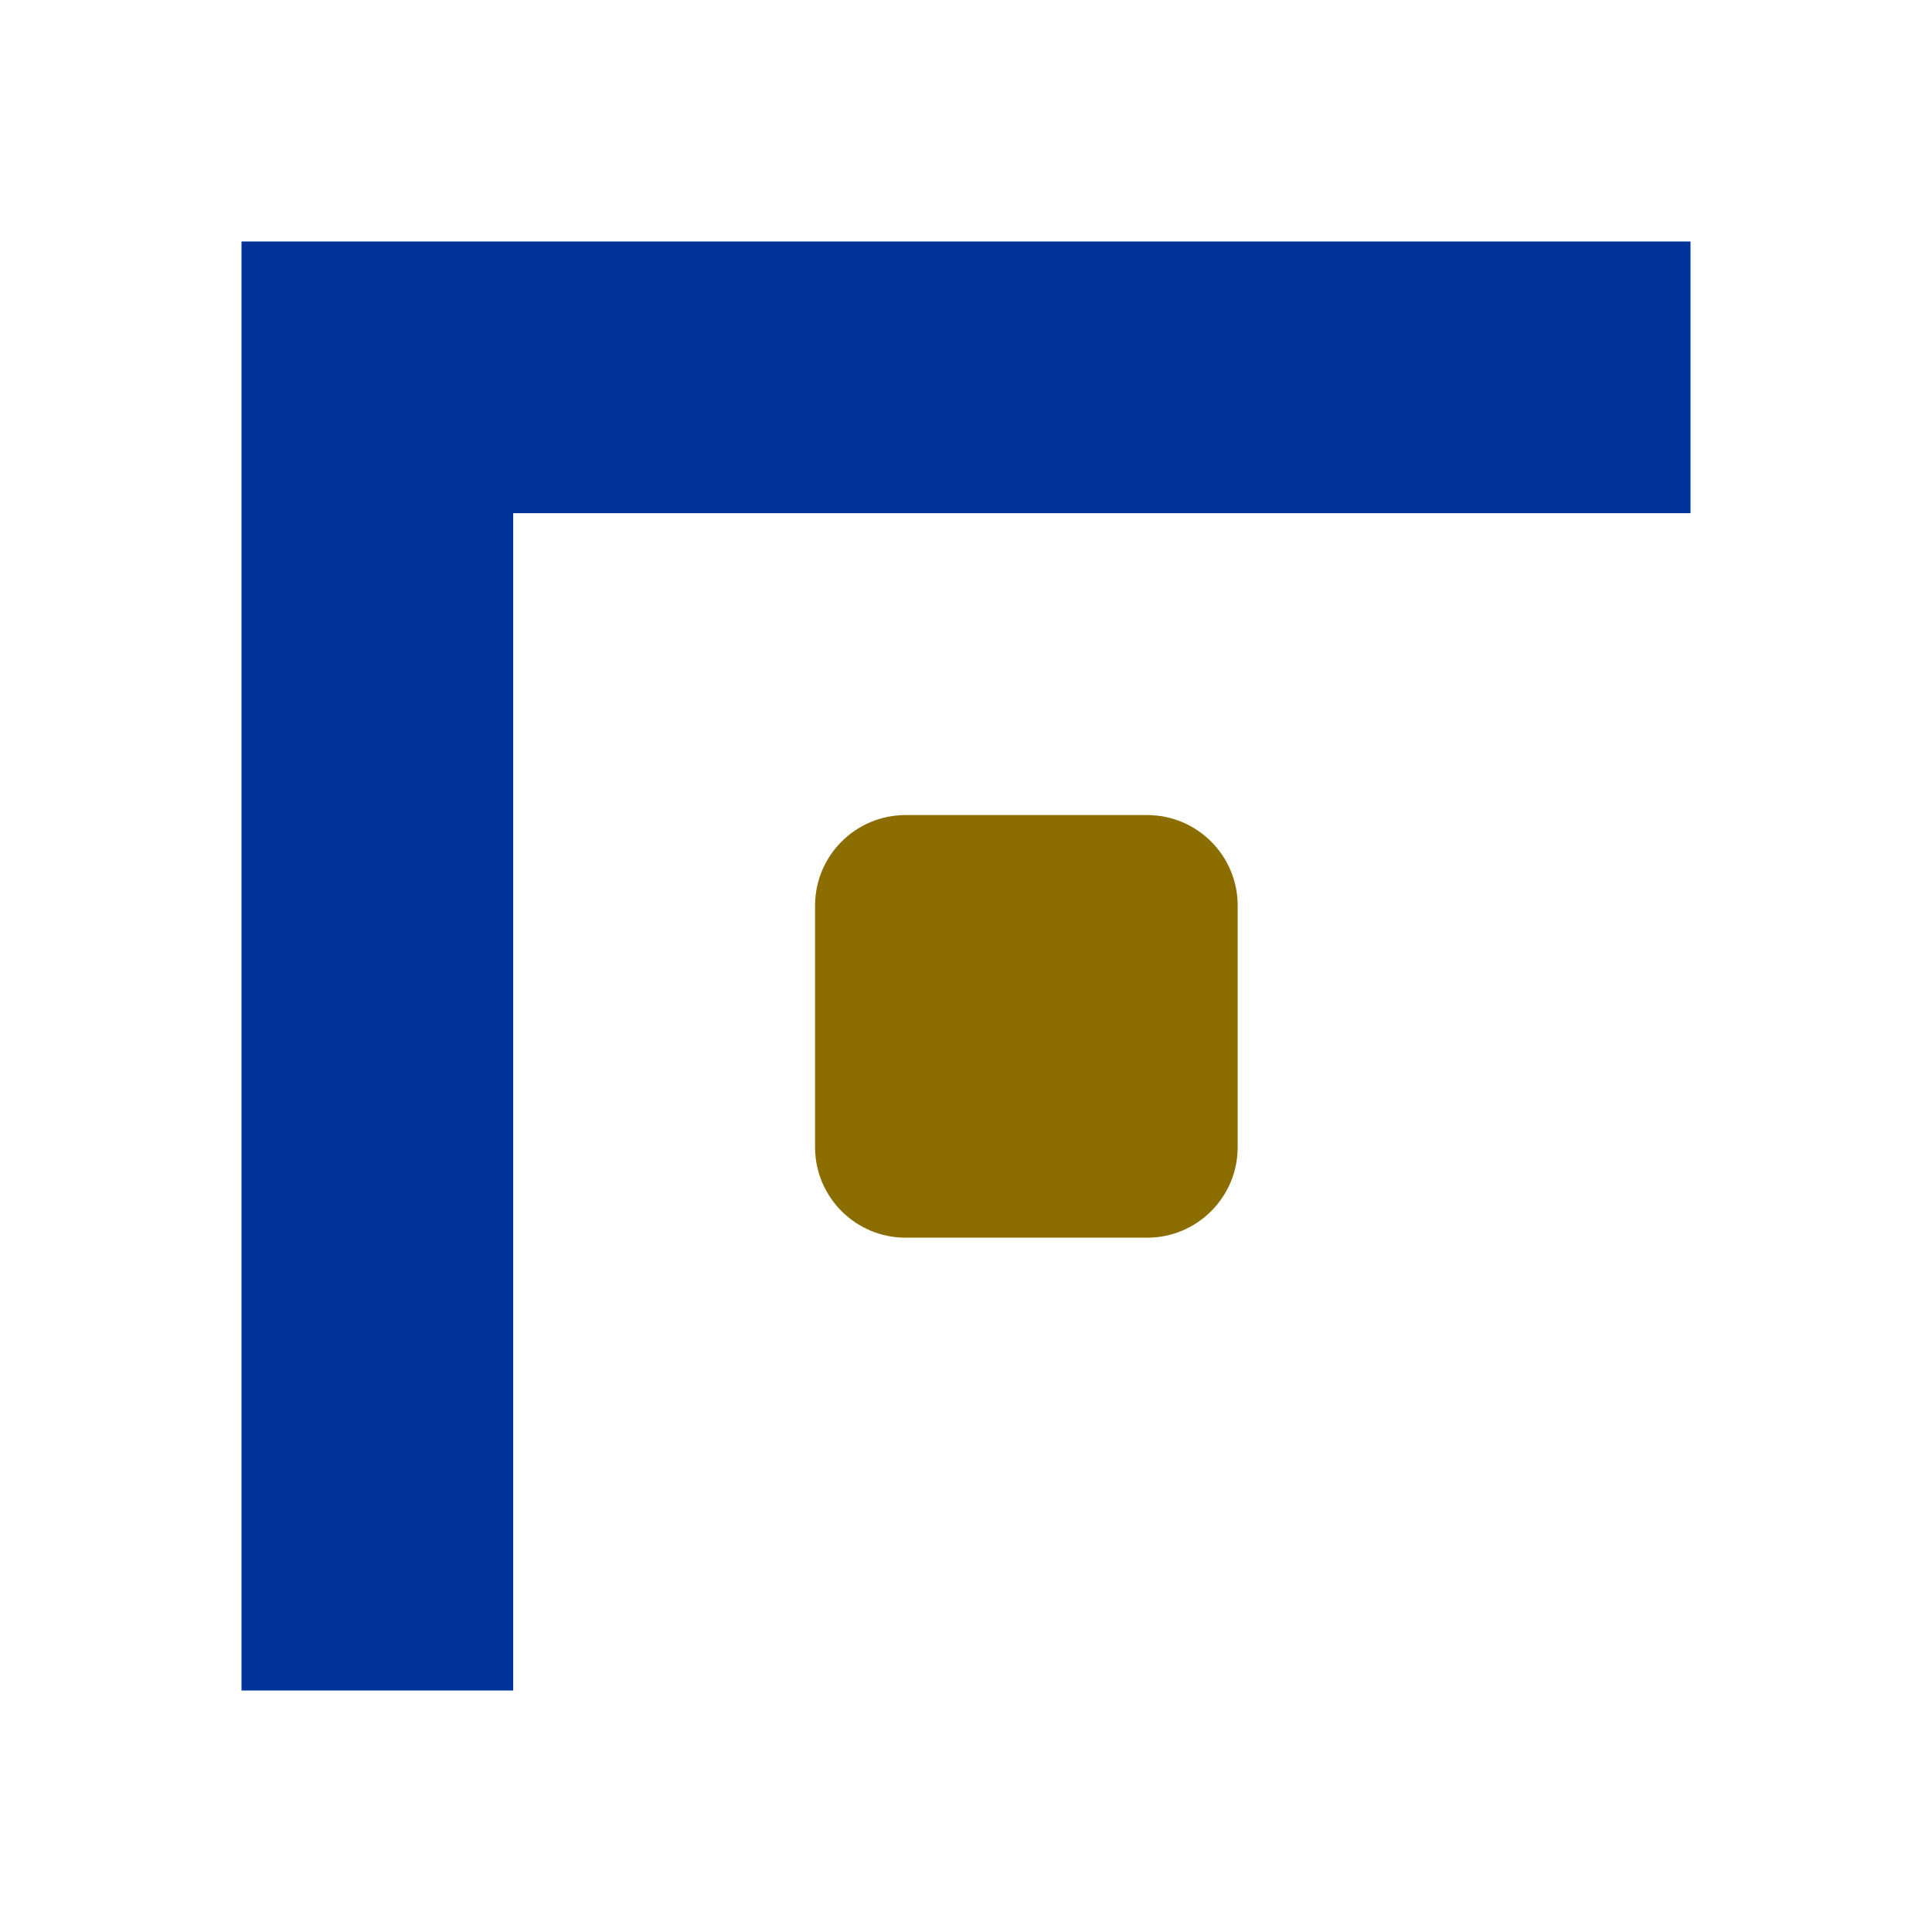
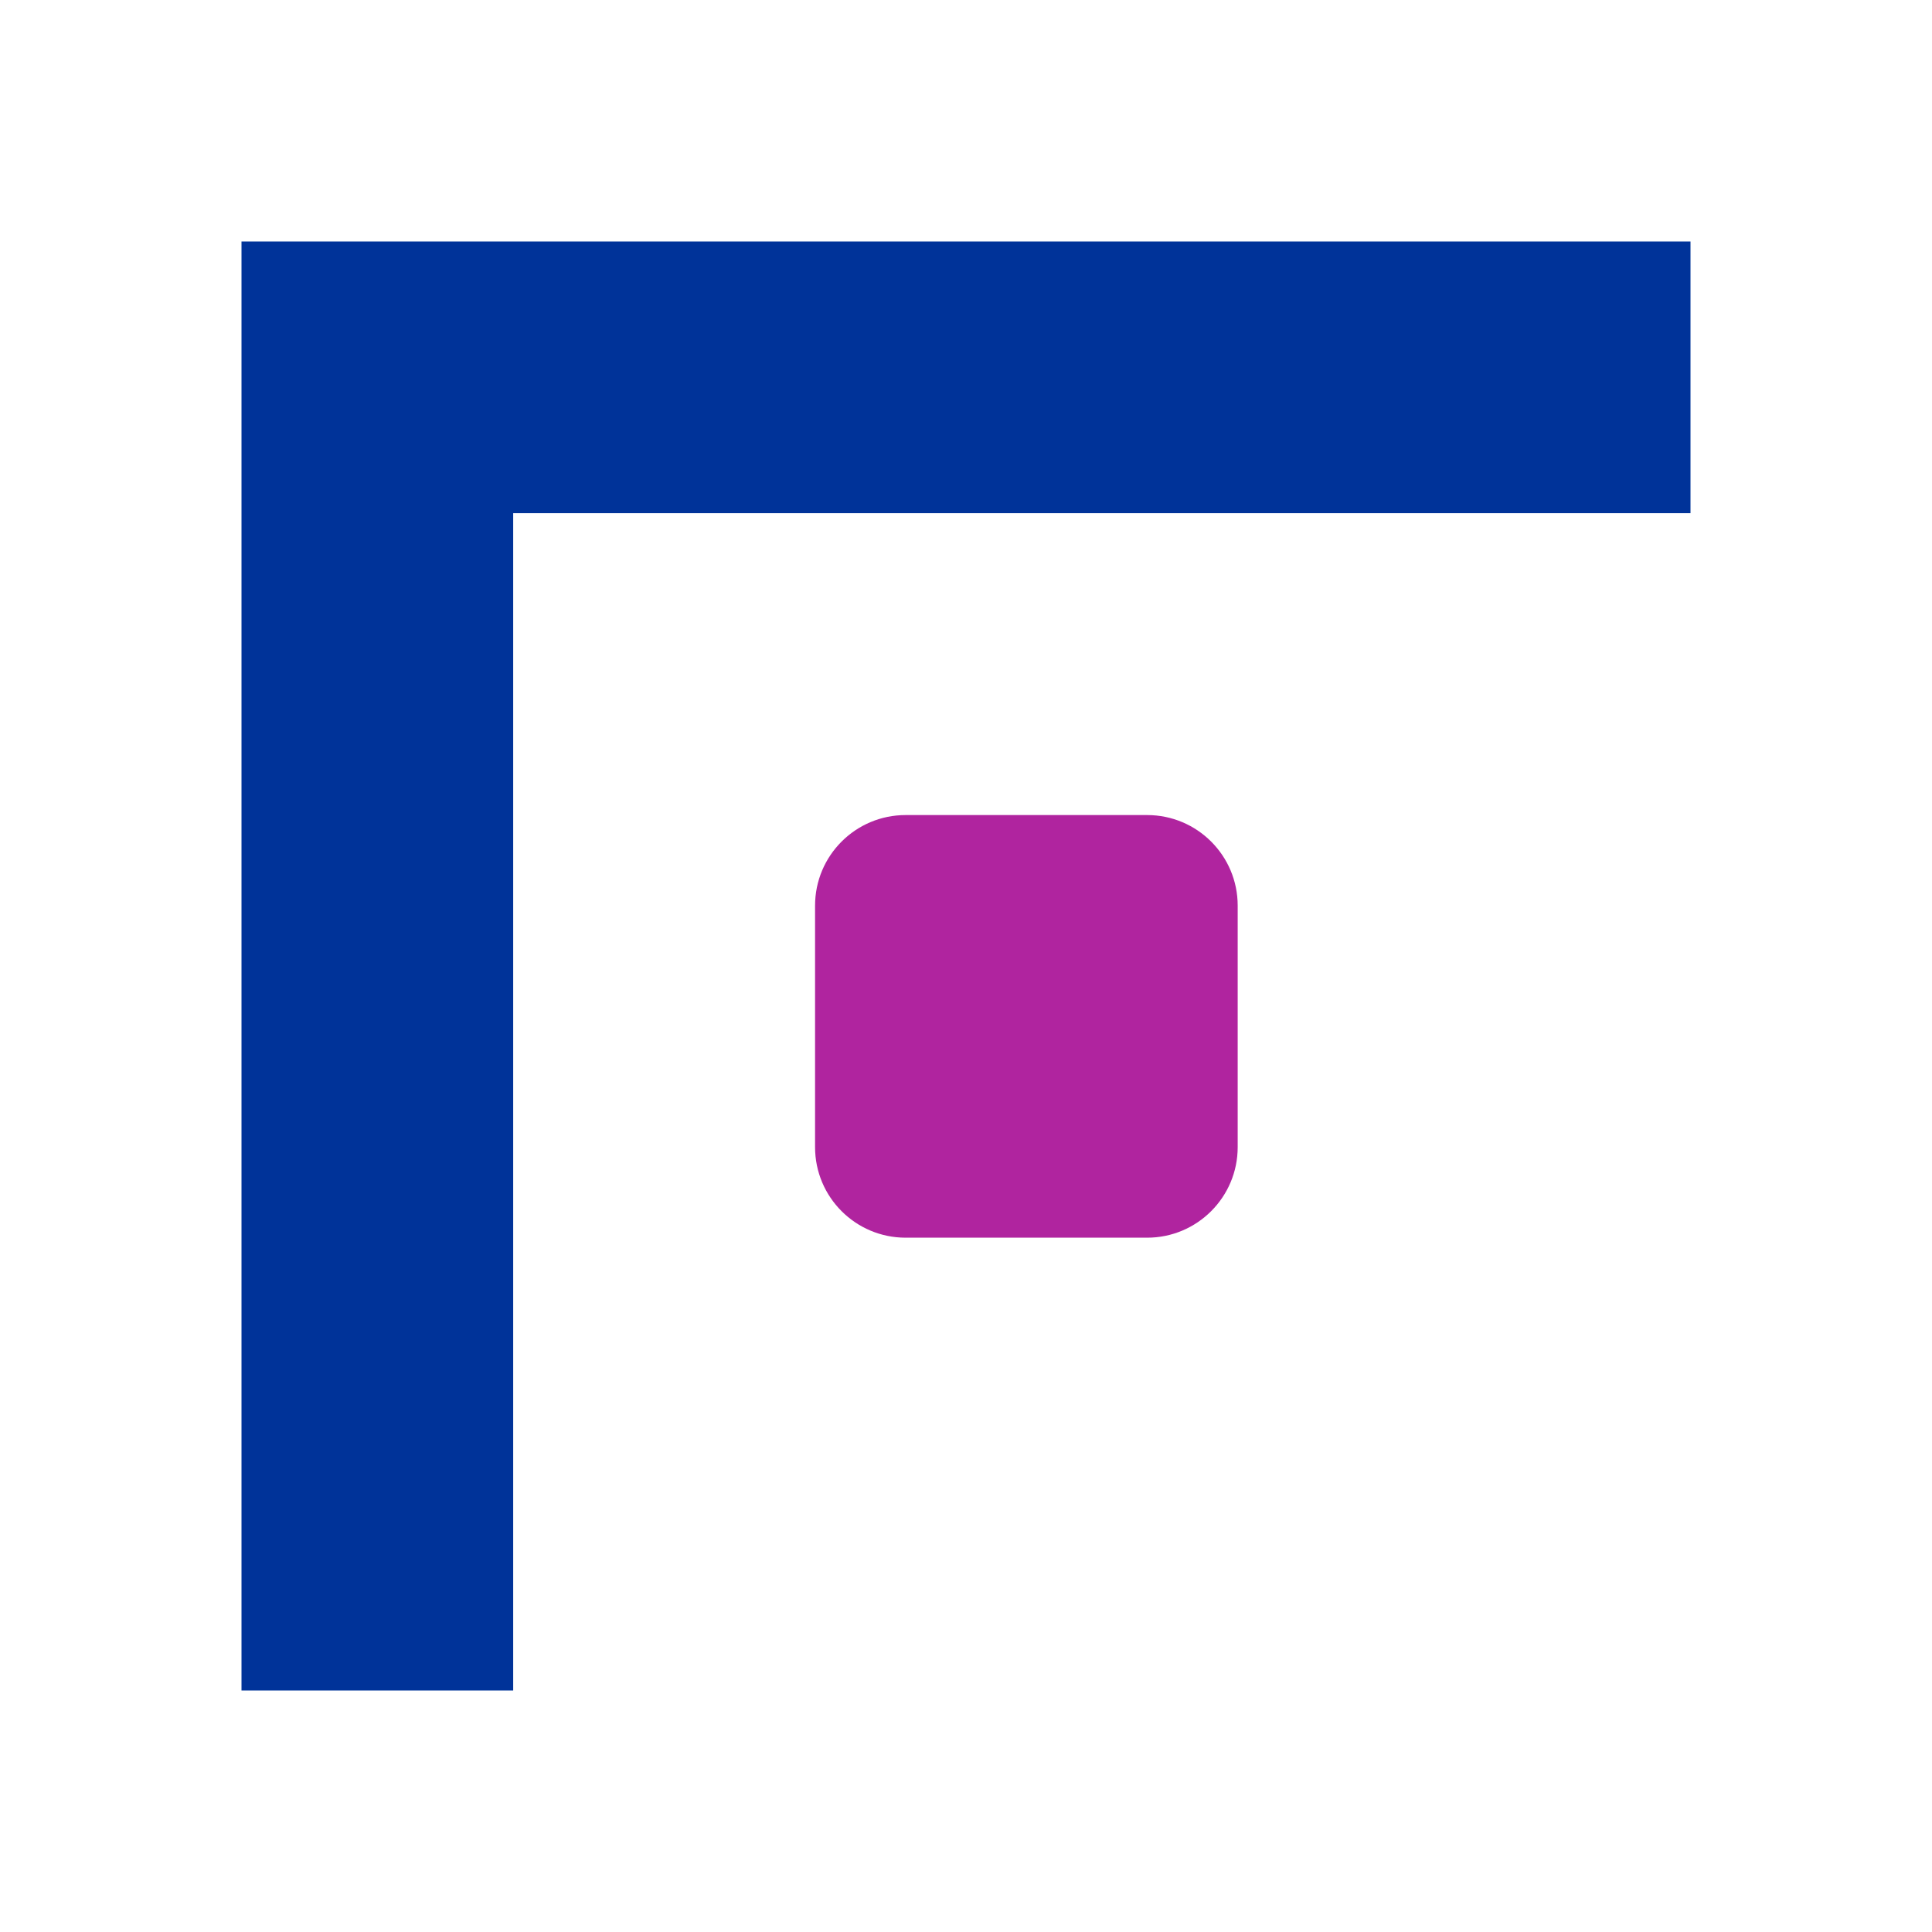
<svg xmlns="http://www.w3.org/2000/svg" viewBox="0 0 64 64" role="img" aria-label="smaltdf">
  <path d="M8 8H56V17H17V56H8Z" fill="#003399" />
-   <path d="M30 27h8a3 3 0 0 1 3 3v8a3 3 0 0 1 -3 3h-8a3 3 0 0 1 -3 -3v-8a3 3 0 0 1 3 -3z" fill="#8C6D00" />
+   <path d="M30 27h8a3 3 0 0 1 3 3v8a3 3 0 0 1 -3 3h-8a3 3 0 0 1 -3 -3v-8a3 3 0 0 1 3 -3z" fill="#B0249F" />
</svg>
